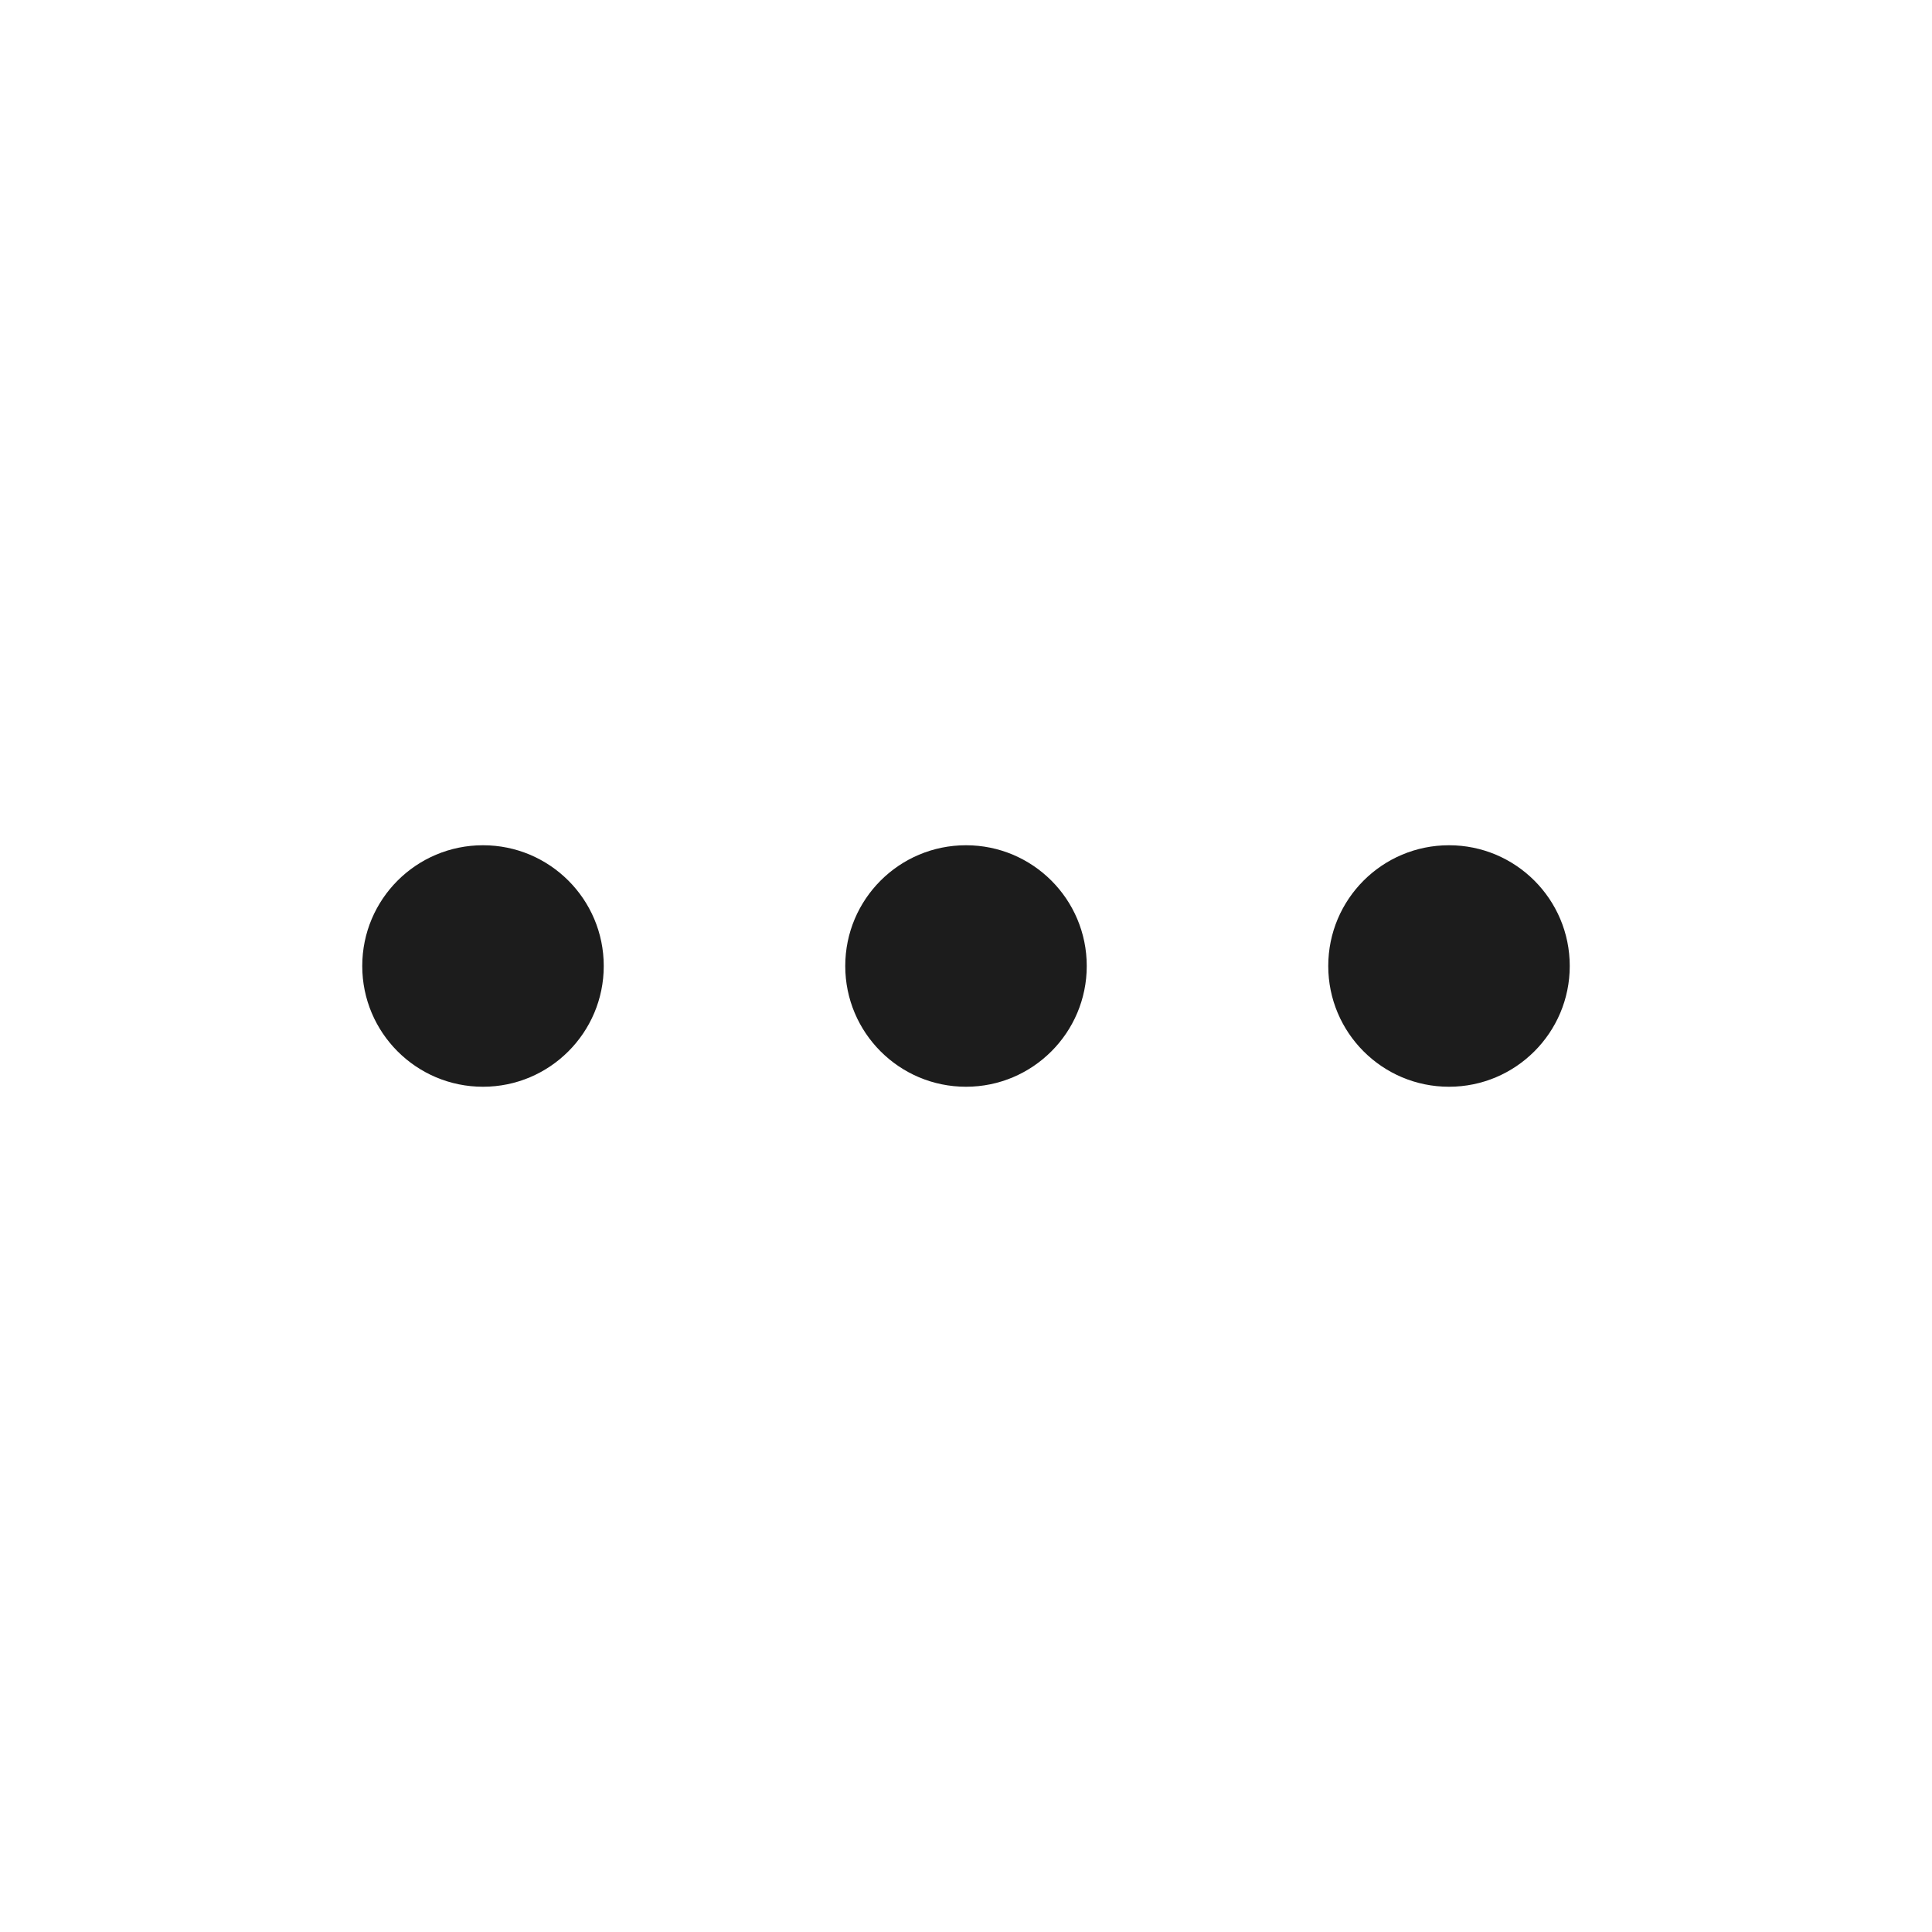
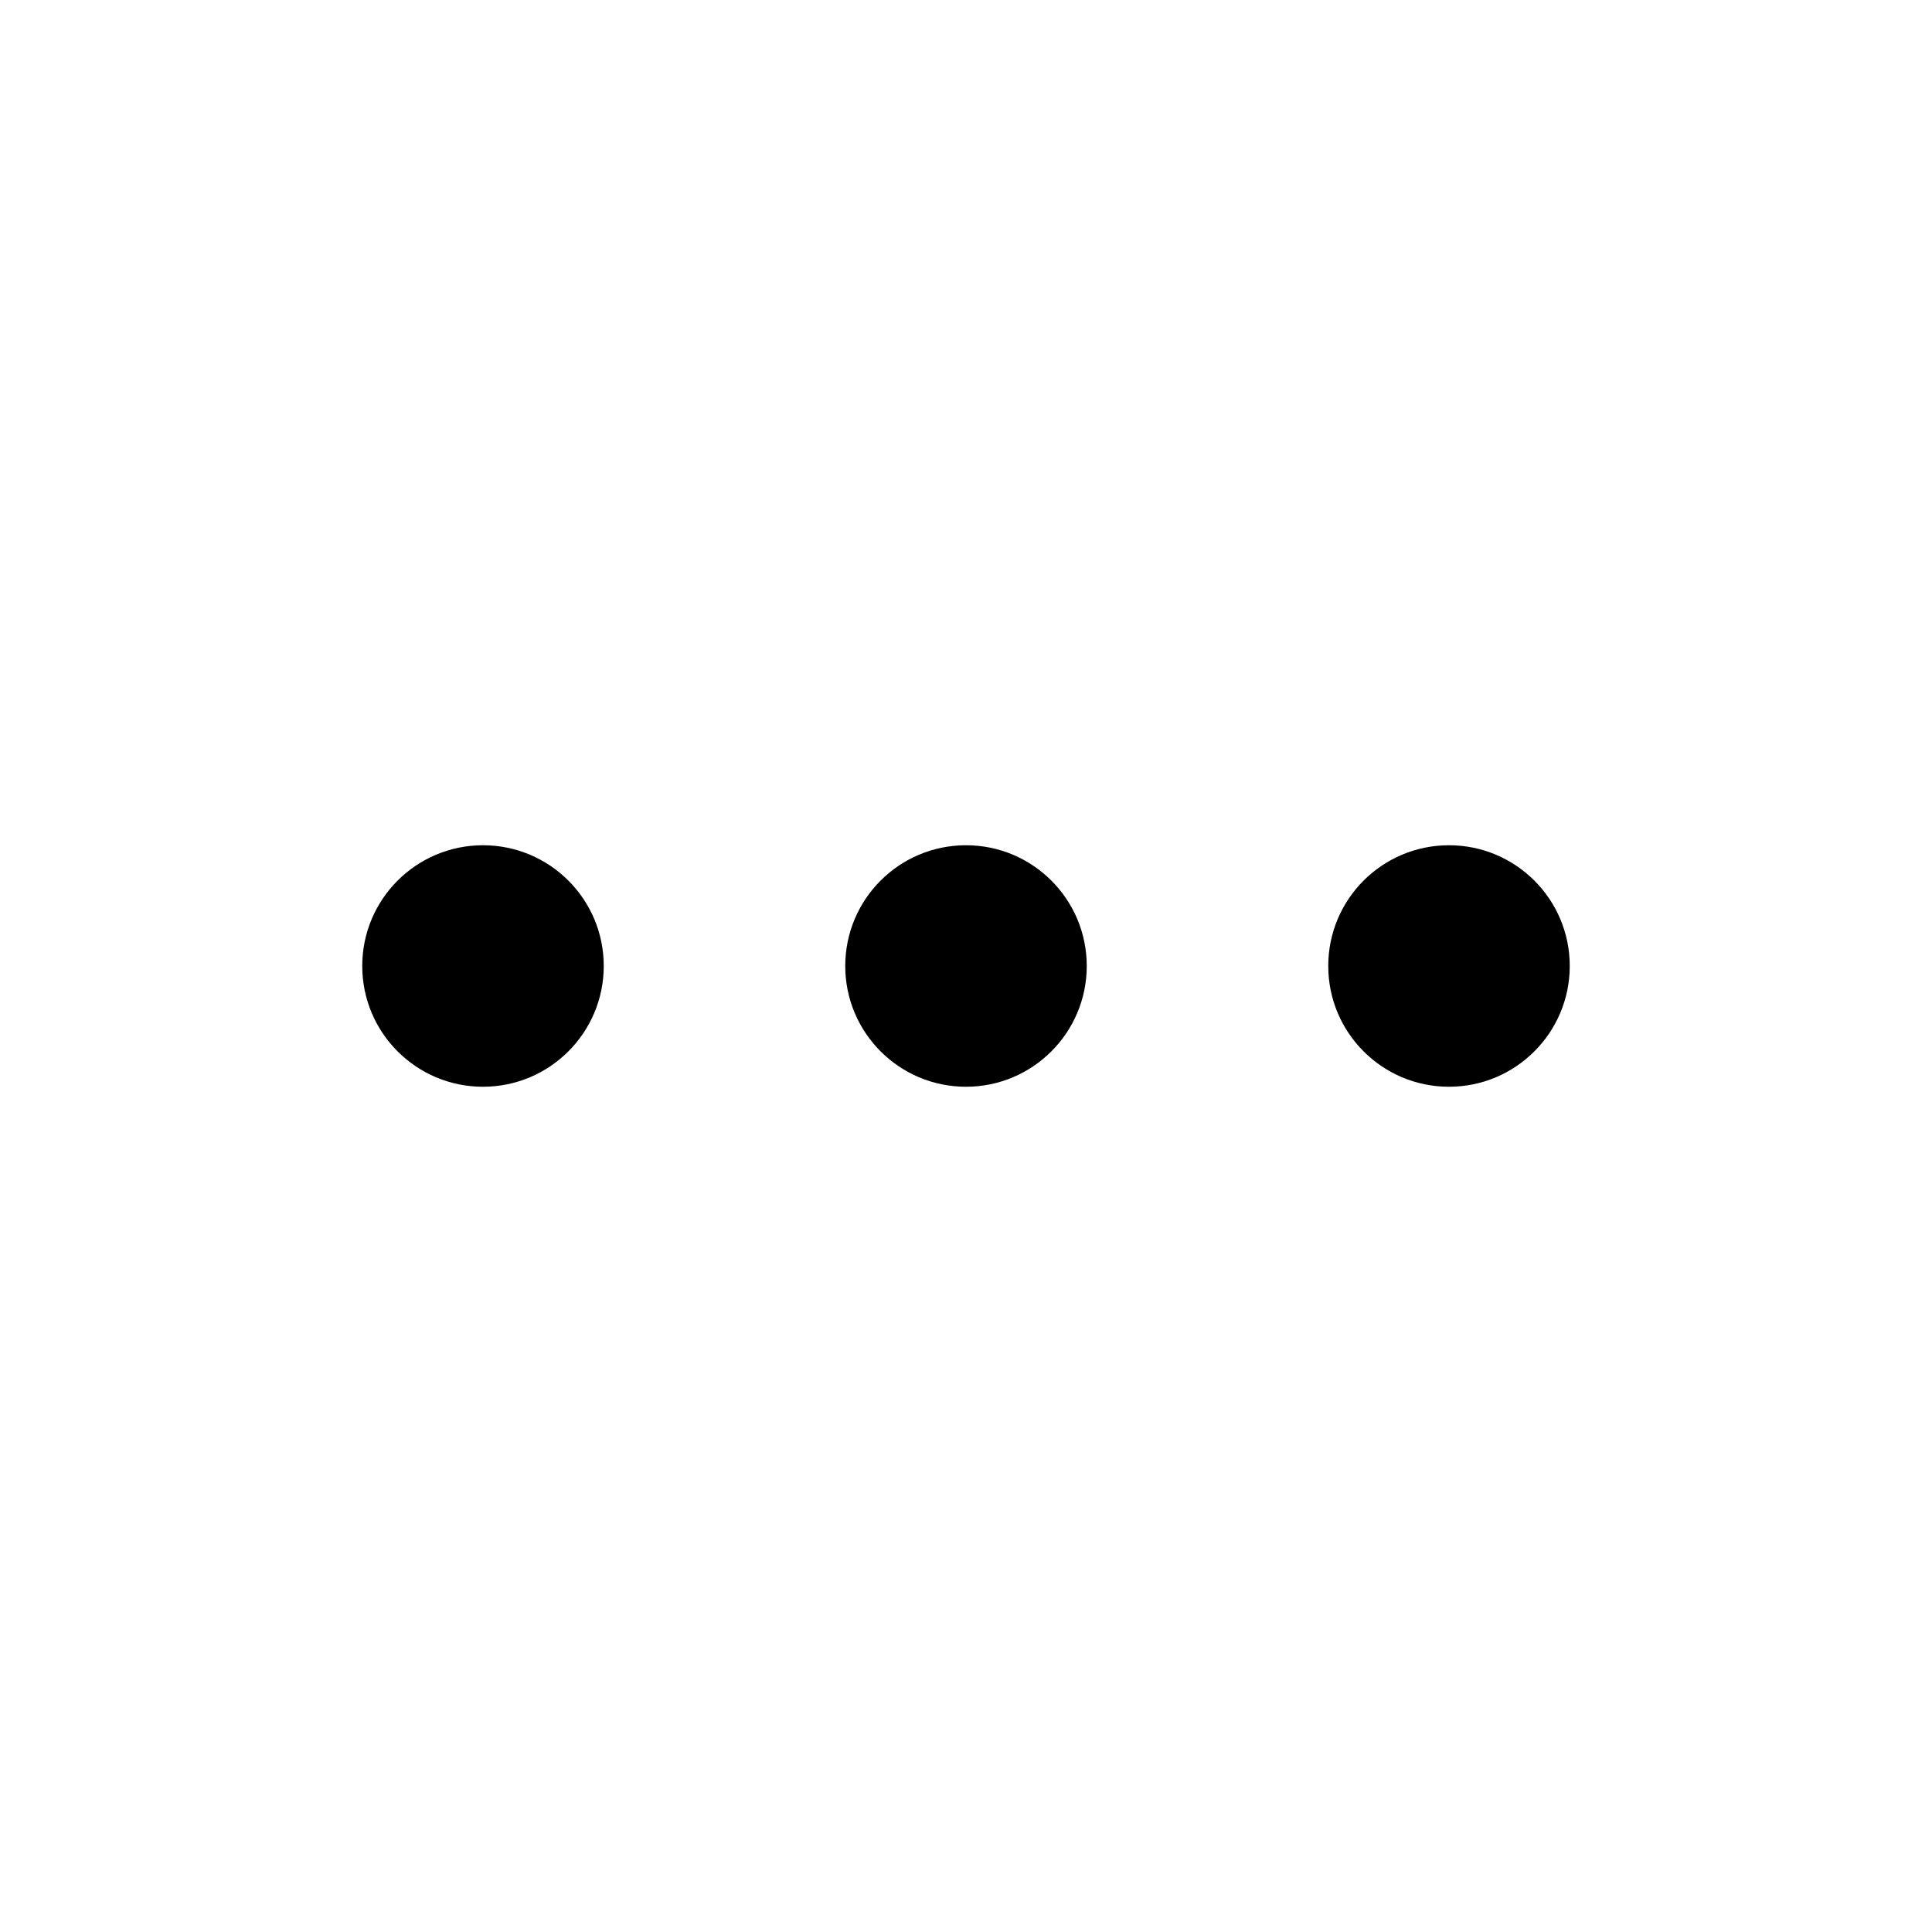
<svg xmlns="http://www.w3.org/2000/svg" width="24px" height="24px" viewBox="0 0 24 24" version="1.1">
  <g id="more" stroke="none" stroke-width="1" fill="none" fill-rule="evenodd">
-     <path d="M13.5,12 C13.5,12.828 12.828,13.5 12,13.5 C11.171,13.5 10.5,12.828 10.5,12 C10.5,11.171 11.171,10.5 12,10.5 C12.828,10.5 13.5,11.171 13.5,12 Z M19.5,12 C19.5,12.828 18.828,13.5 18,13.5 C17.171,13.5 16.5,12.828 16.5,12 C16.5,11.171 17.171,10.5 18,10.5 C18.828,10.5 19.5,11.171 19.5,12 Z M7.5,12 C7.5,12.828 6.828,13.5 6,13.5 C5.171,13.5 4.5,12.828 4.5,12 C4.5,11.171 5.171,10.5 6,10.5 C6.828,10.5 7.5,11.171 7.5,12 Z" id="icon-color" fill="#1C1C1C" fill-rule="nonzero" />
+     <path d="M13.5,12 C13.5,12.828 12.828,13.5 12,13.5 C11.171,13.5 10.5,12.828 10.5,12 C10.5,11.171 11.171,10.5 12,10.5 C12.828,10.5 13.5,11.171 13.5,12 Z M19.5,12 C19.5,12.828 18.828,13.5 18,13.5 C17.171,13.5 16.5,12.828 16.5,12 C16.5,11.171 17.171,10.5 18,10.5 C18.828,10.5 19.5,11.171 19.5,12 Z M7.5,12 C7.5,12.828 6.828,13.5 6,13.5 C5.171,13.5 4.5,12.828 4.5,12 C4.5,11.171 5.171,10.5 6,10.5 C6.828,10.5 7.5,11.171 7.5,12 Z" id="icon-color" fill="currentColor" fill-rule="nonzero" />
  </g>
</svg>
